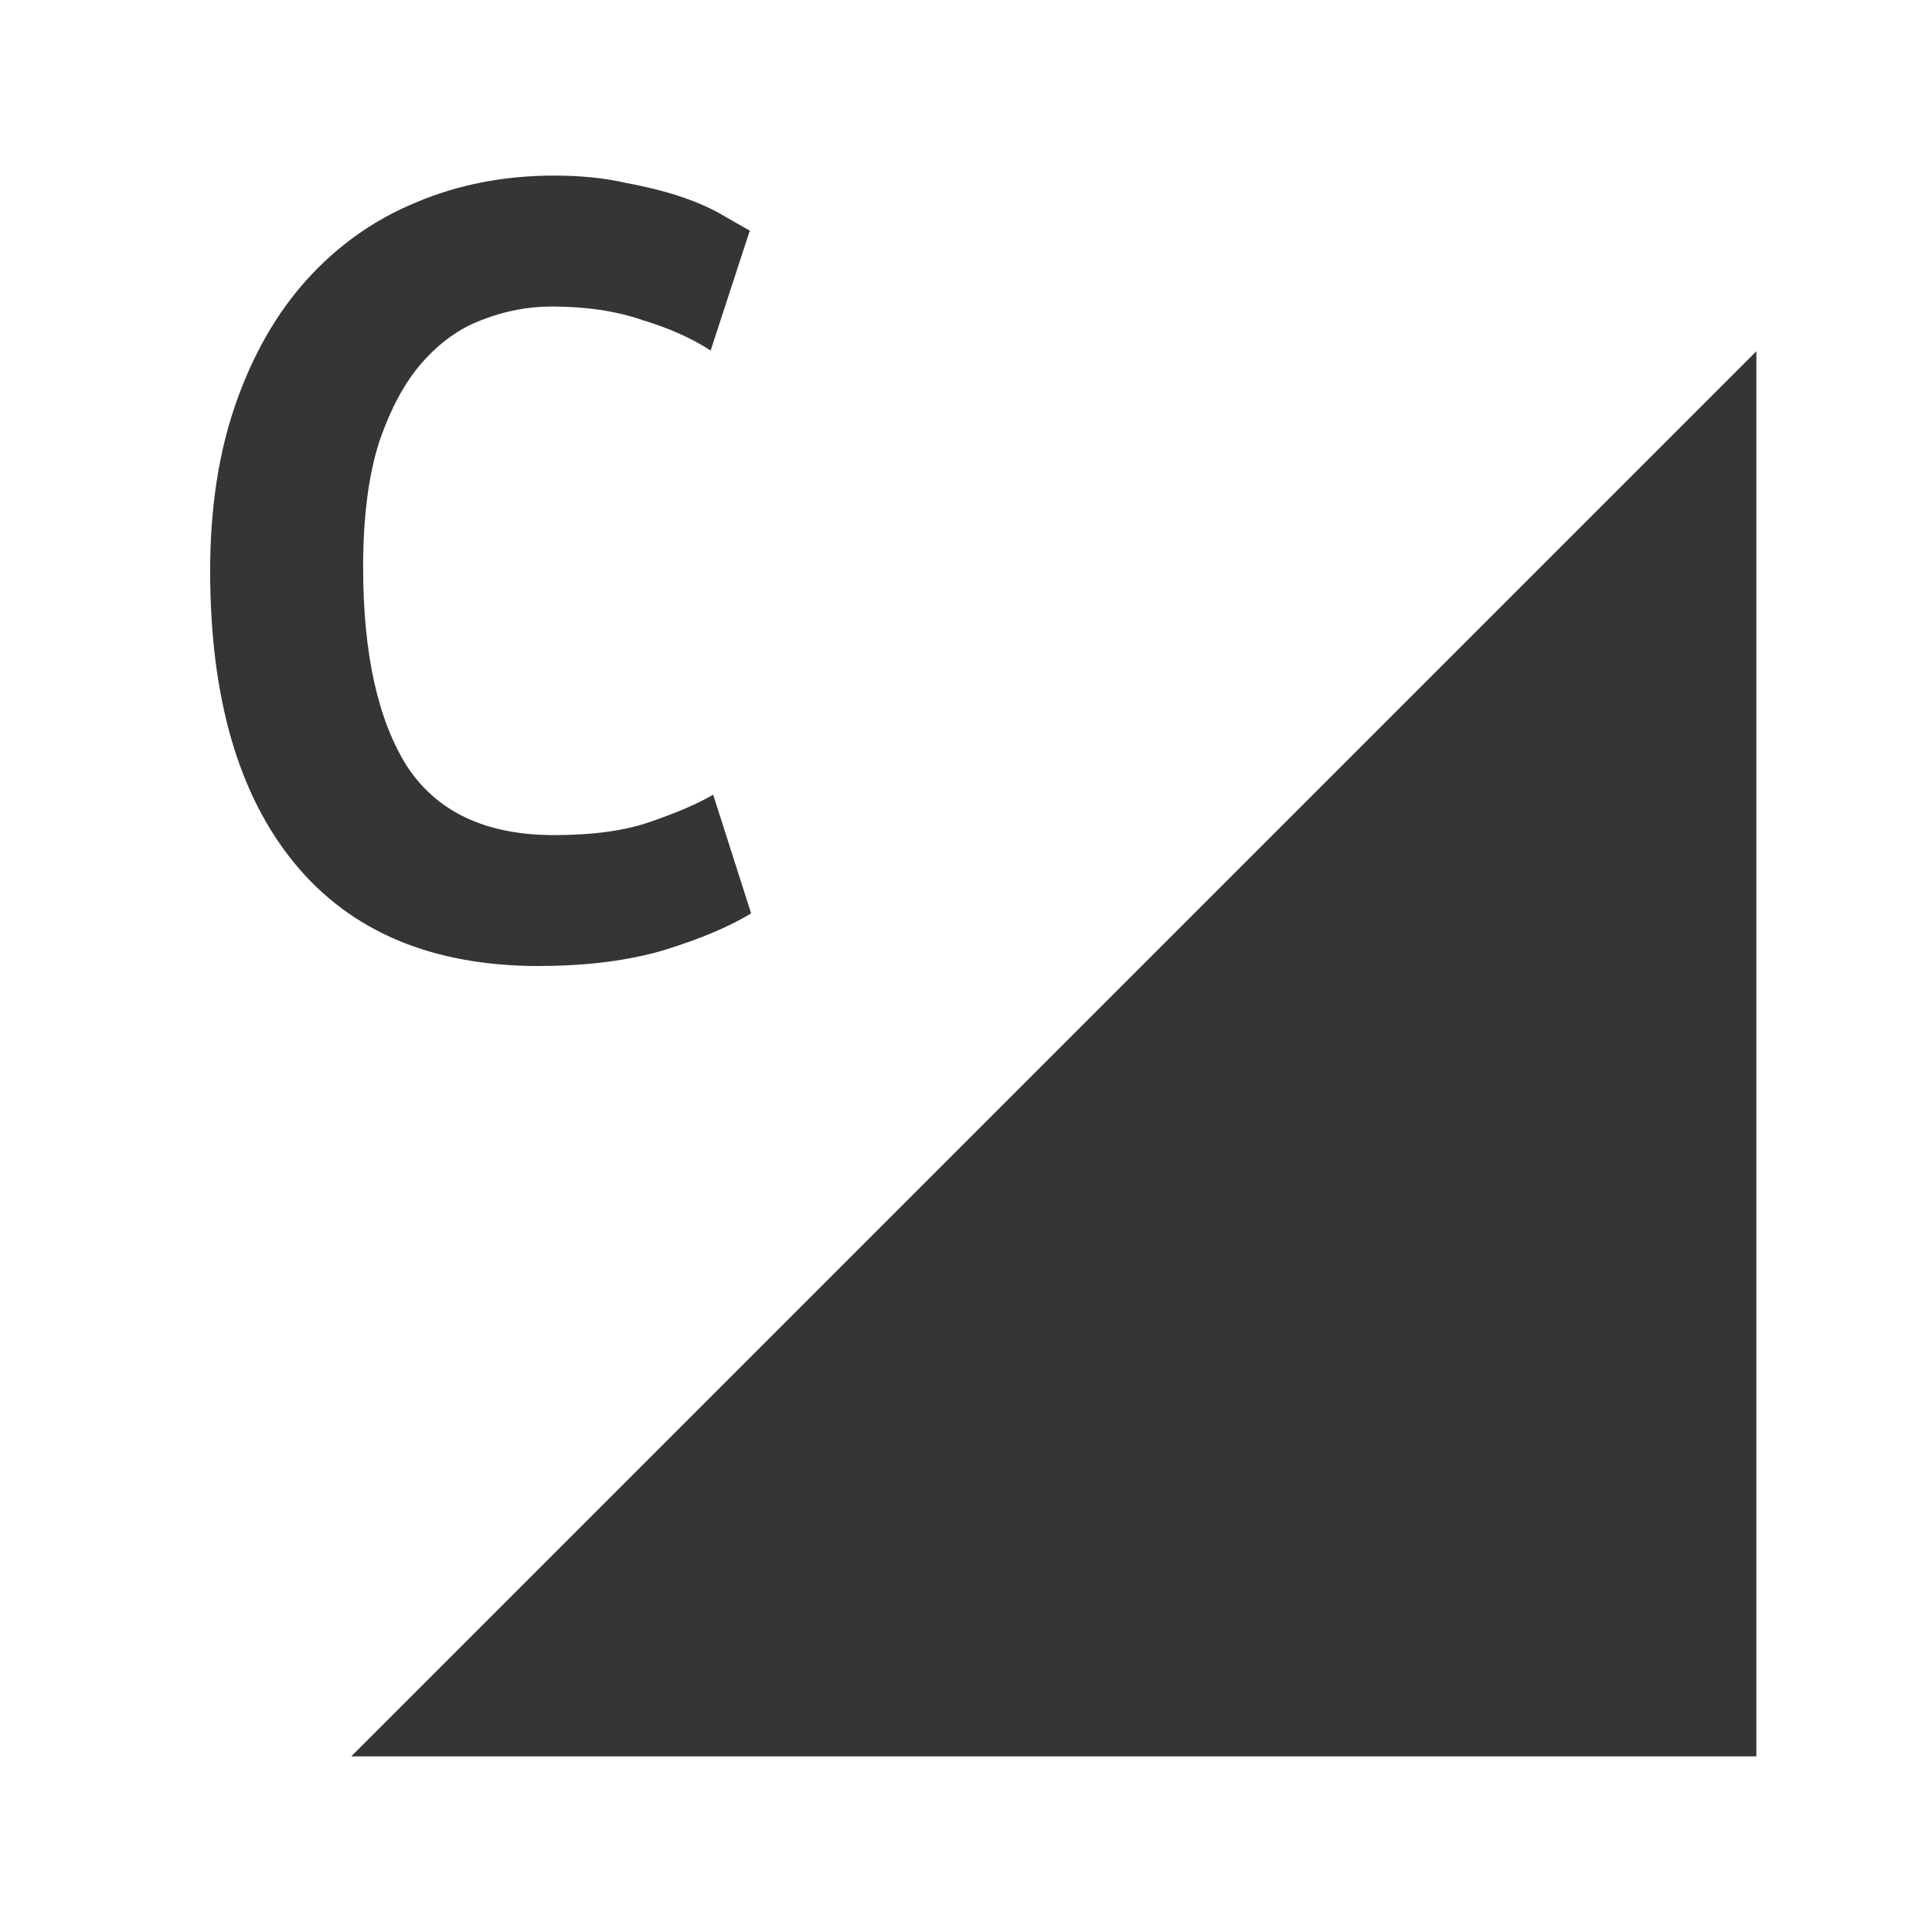
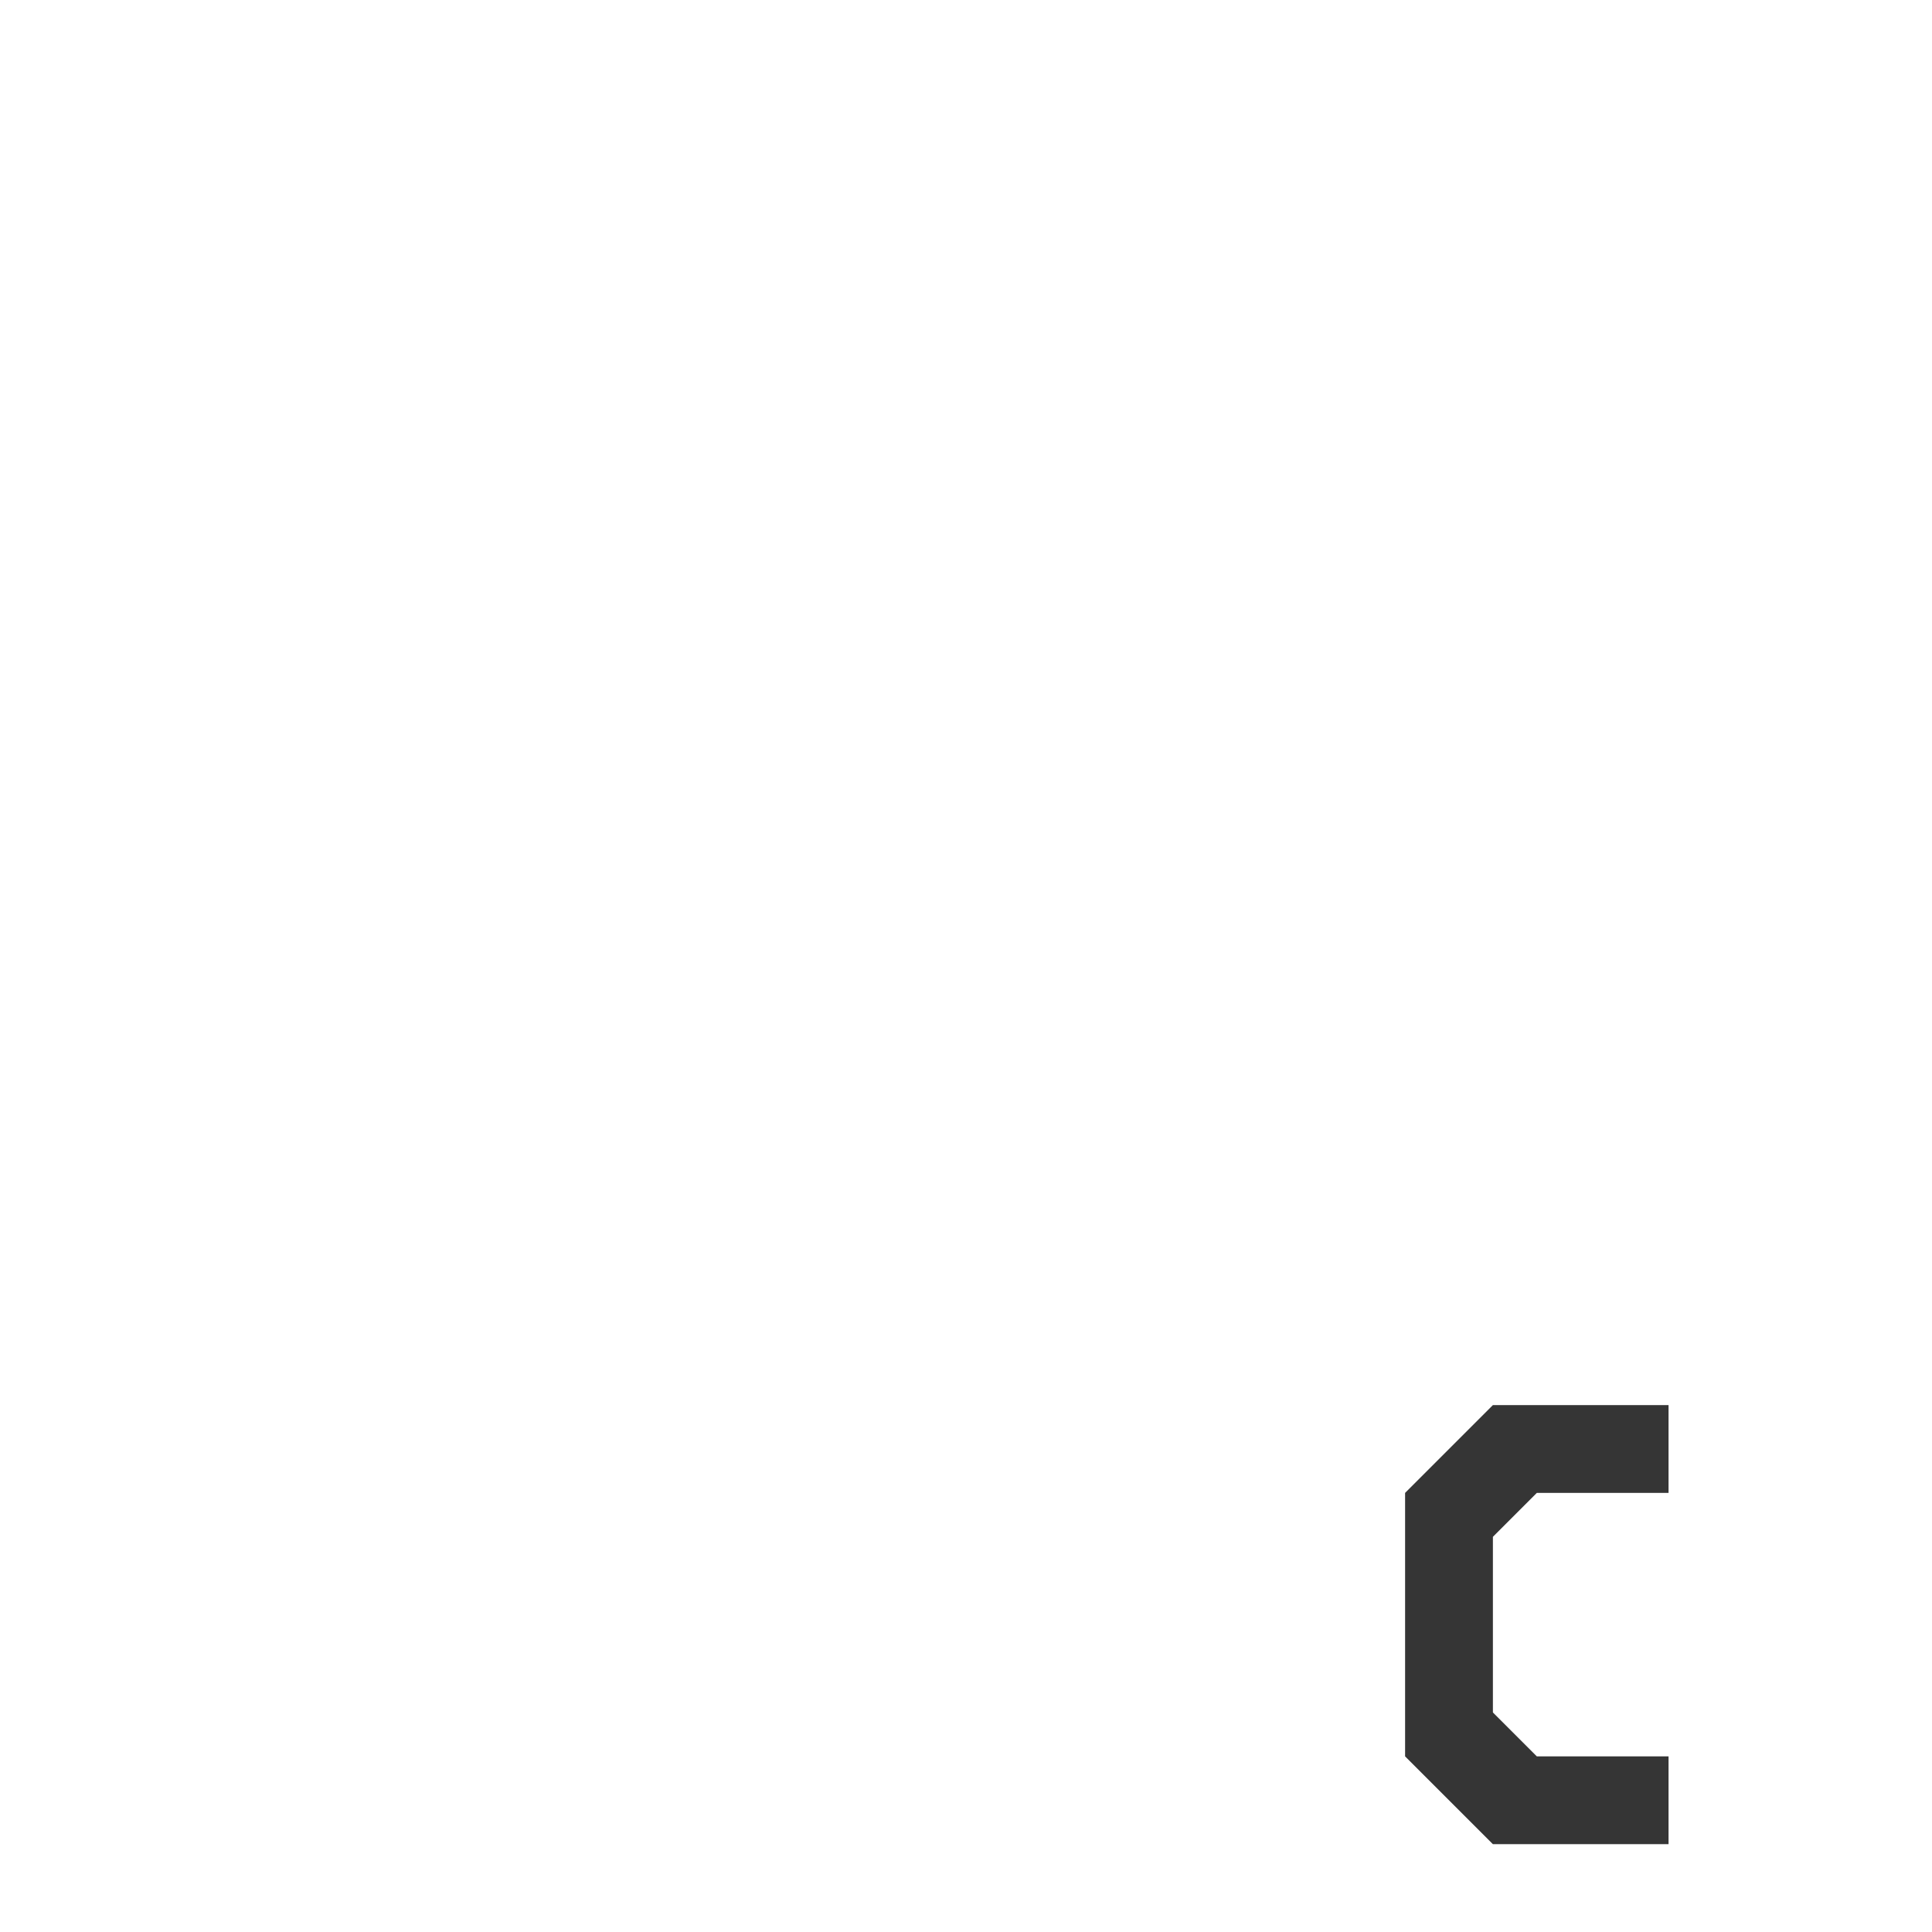
<svg xmlns="http://www.w3.org/2000/svg" viewBox="0 0 22 22">
-   <path d="m 20 20 0 -16 -16 16" style="fill:#353535;fill-opacity:1;stroke:none;fill-rule:evenodd" />
-   <g transform="translate(8.668051,6.351483)" style="fill:#353535;fill-opacity:1;stroke:none">
-     <path d="m -2.528 4.649 q -1.825 0 -2.786 -1.17 -0.961 -1.17 -0.961 -3.33 0 -1.073 0.293 -1.909 0.293 -0.836 0.808 -1.407 0.529 -0.585 1.24 -0.878 0.724 -0.307 1.574 -0.307 0.46 0 0.822 0.084 0.376 0.07 0.655 0.167 0.279 0.098 0.46 0.209 0.195 0.111 0.293 0.167 l -0.446 1.365 q -0.32 -0.209 -0.78 -0.348 -0.446 -0.153 -1.031 -0.153 -0.404 0 -0.794 0.153 -0.376 0.139 -0.683 0.488 -0.293 0.334 -0.488 0.906 -0.181 0.571 -0.181 1.421 0 1.477 0.502 2.271 0.515 0.78 1.672 0.78 0.669 0 1.101 -0.153 0.446 -0.153 0.711 -0.307 l 0.432 1.351 q -0.362 0.223 -0.989 0.418 -0.613 0.181 -1.421 0.181" />
-   </g>
+   <path style="fill:#353535;fill-opacity:1;stroke:none;fill-rule:evenodd" d="m 19 16 -2 0 -1 1 0 3 1 1 2 0 0 -1 -1.5 0 -0.5 -0.5 0 -2 0.5 -0.5 1.5 0 z" />
</svg>
